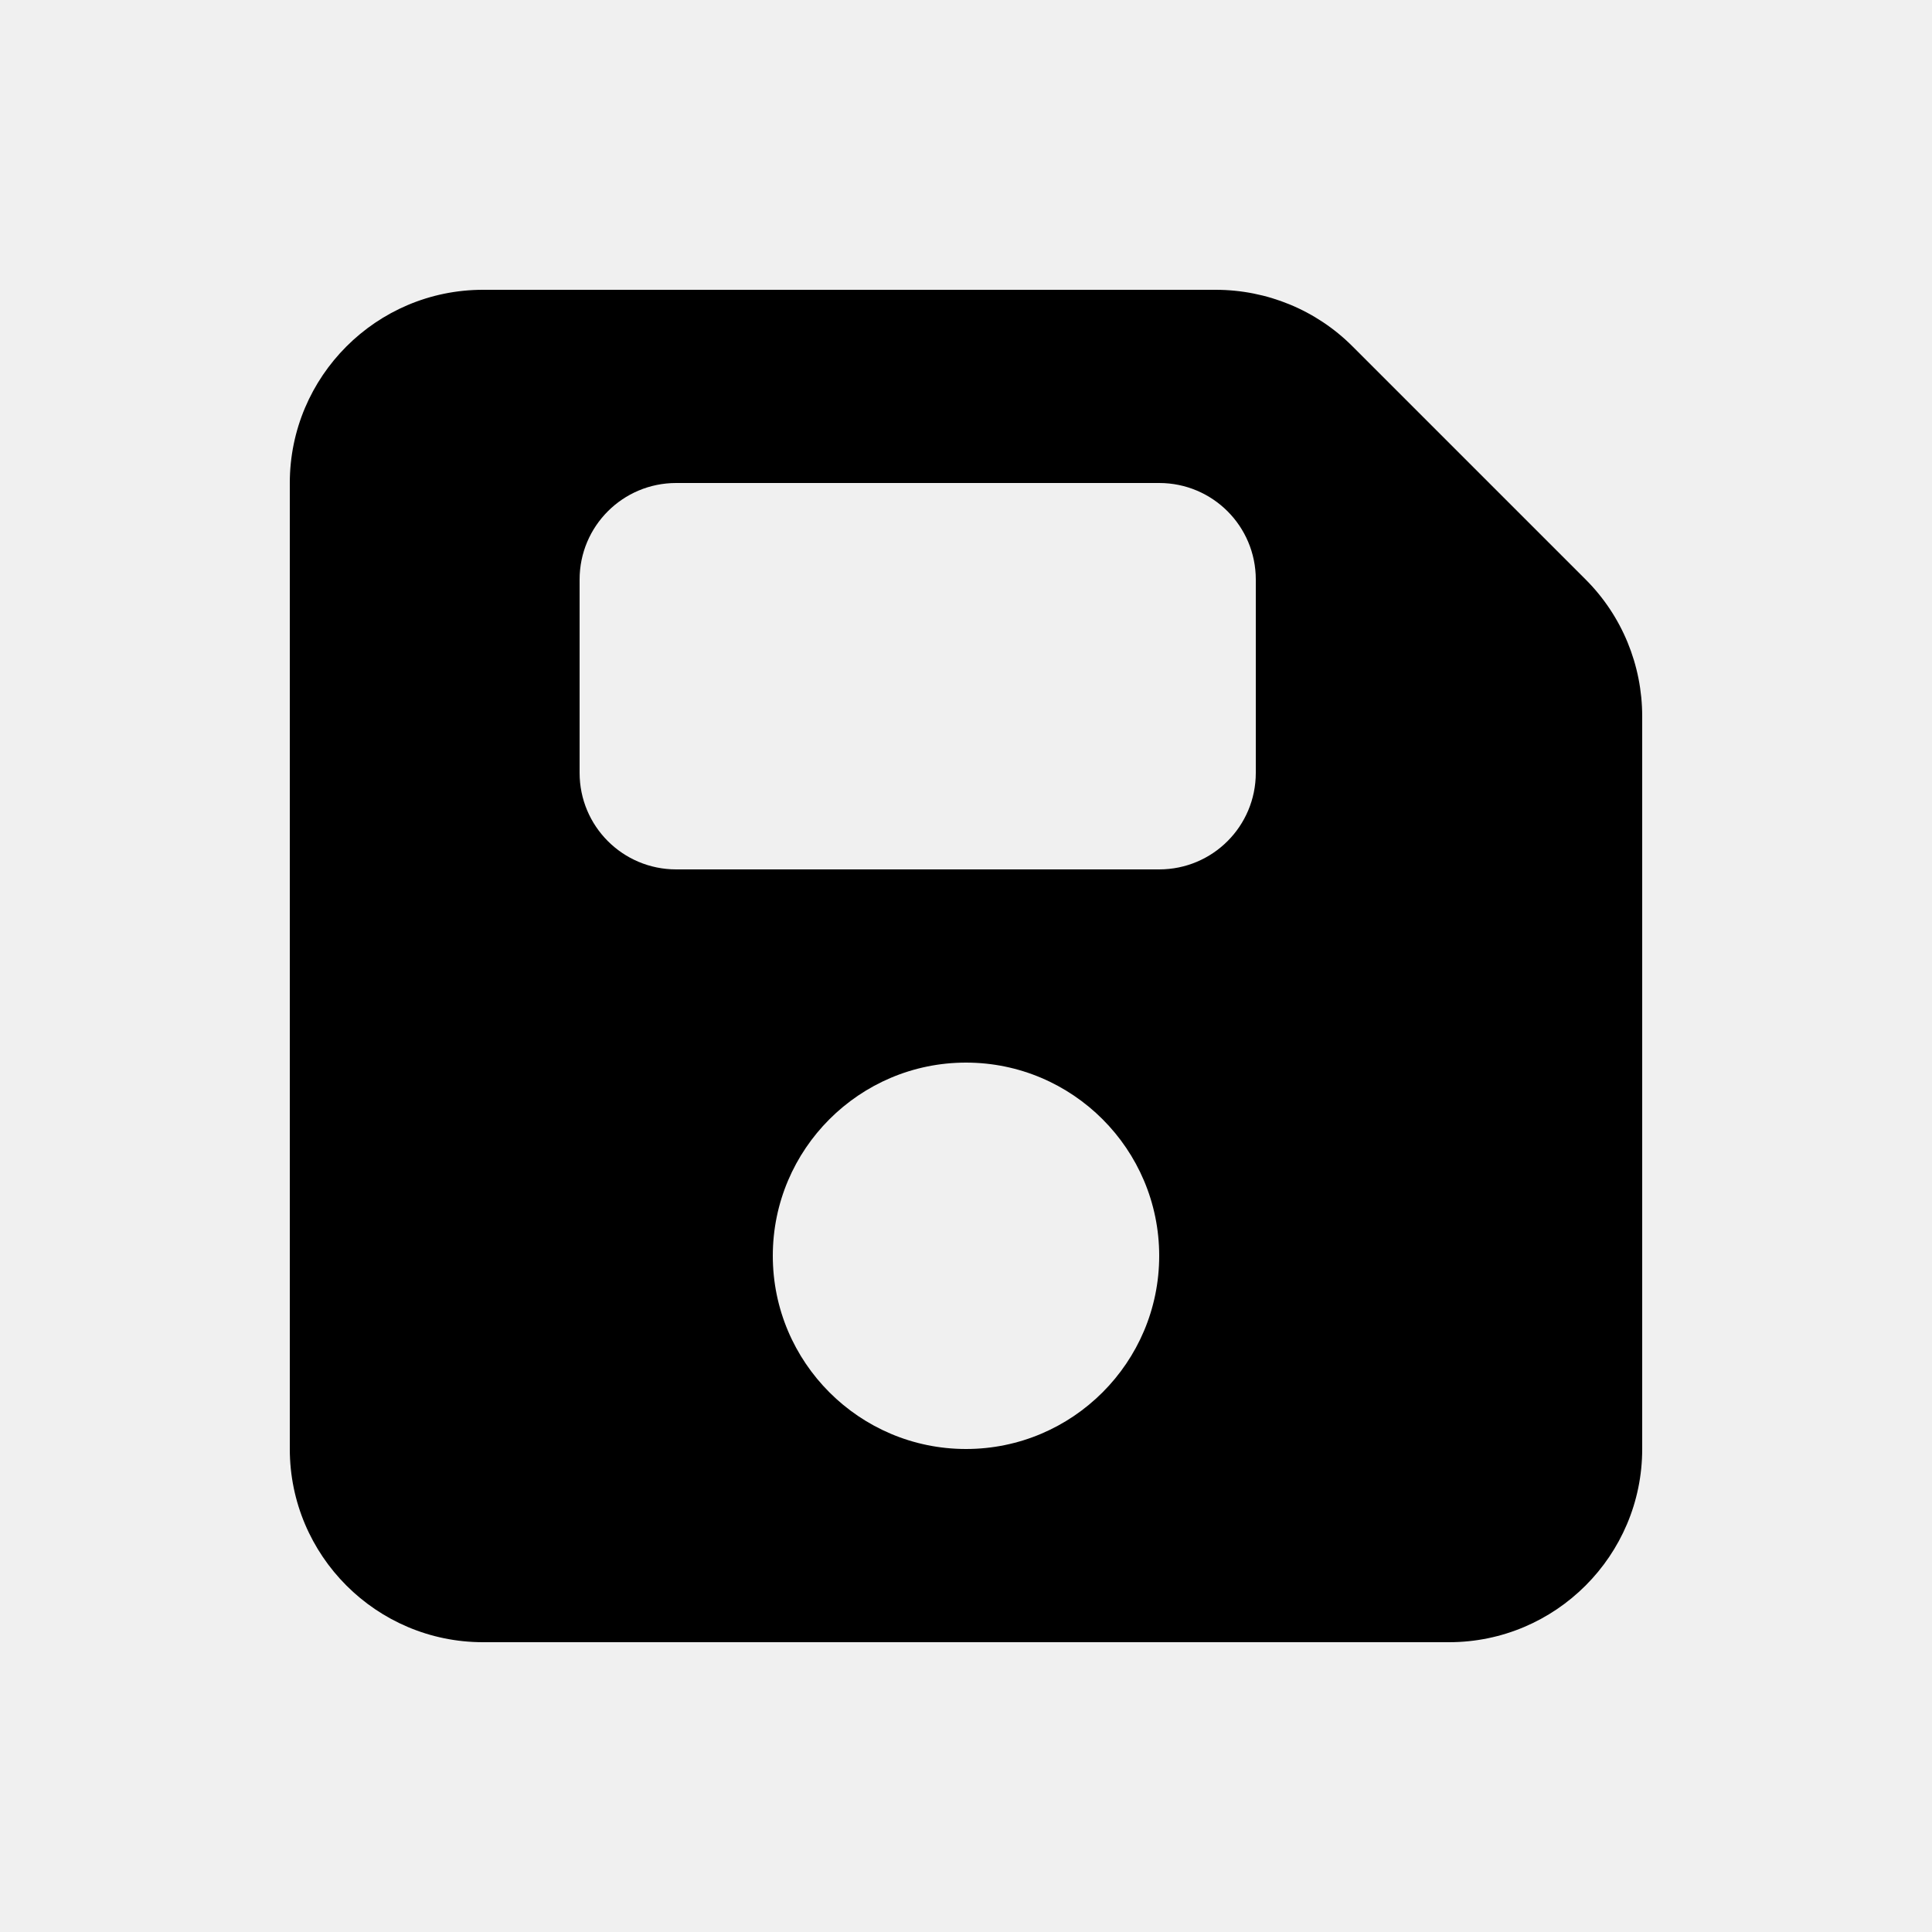
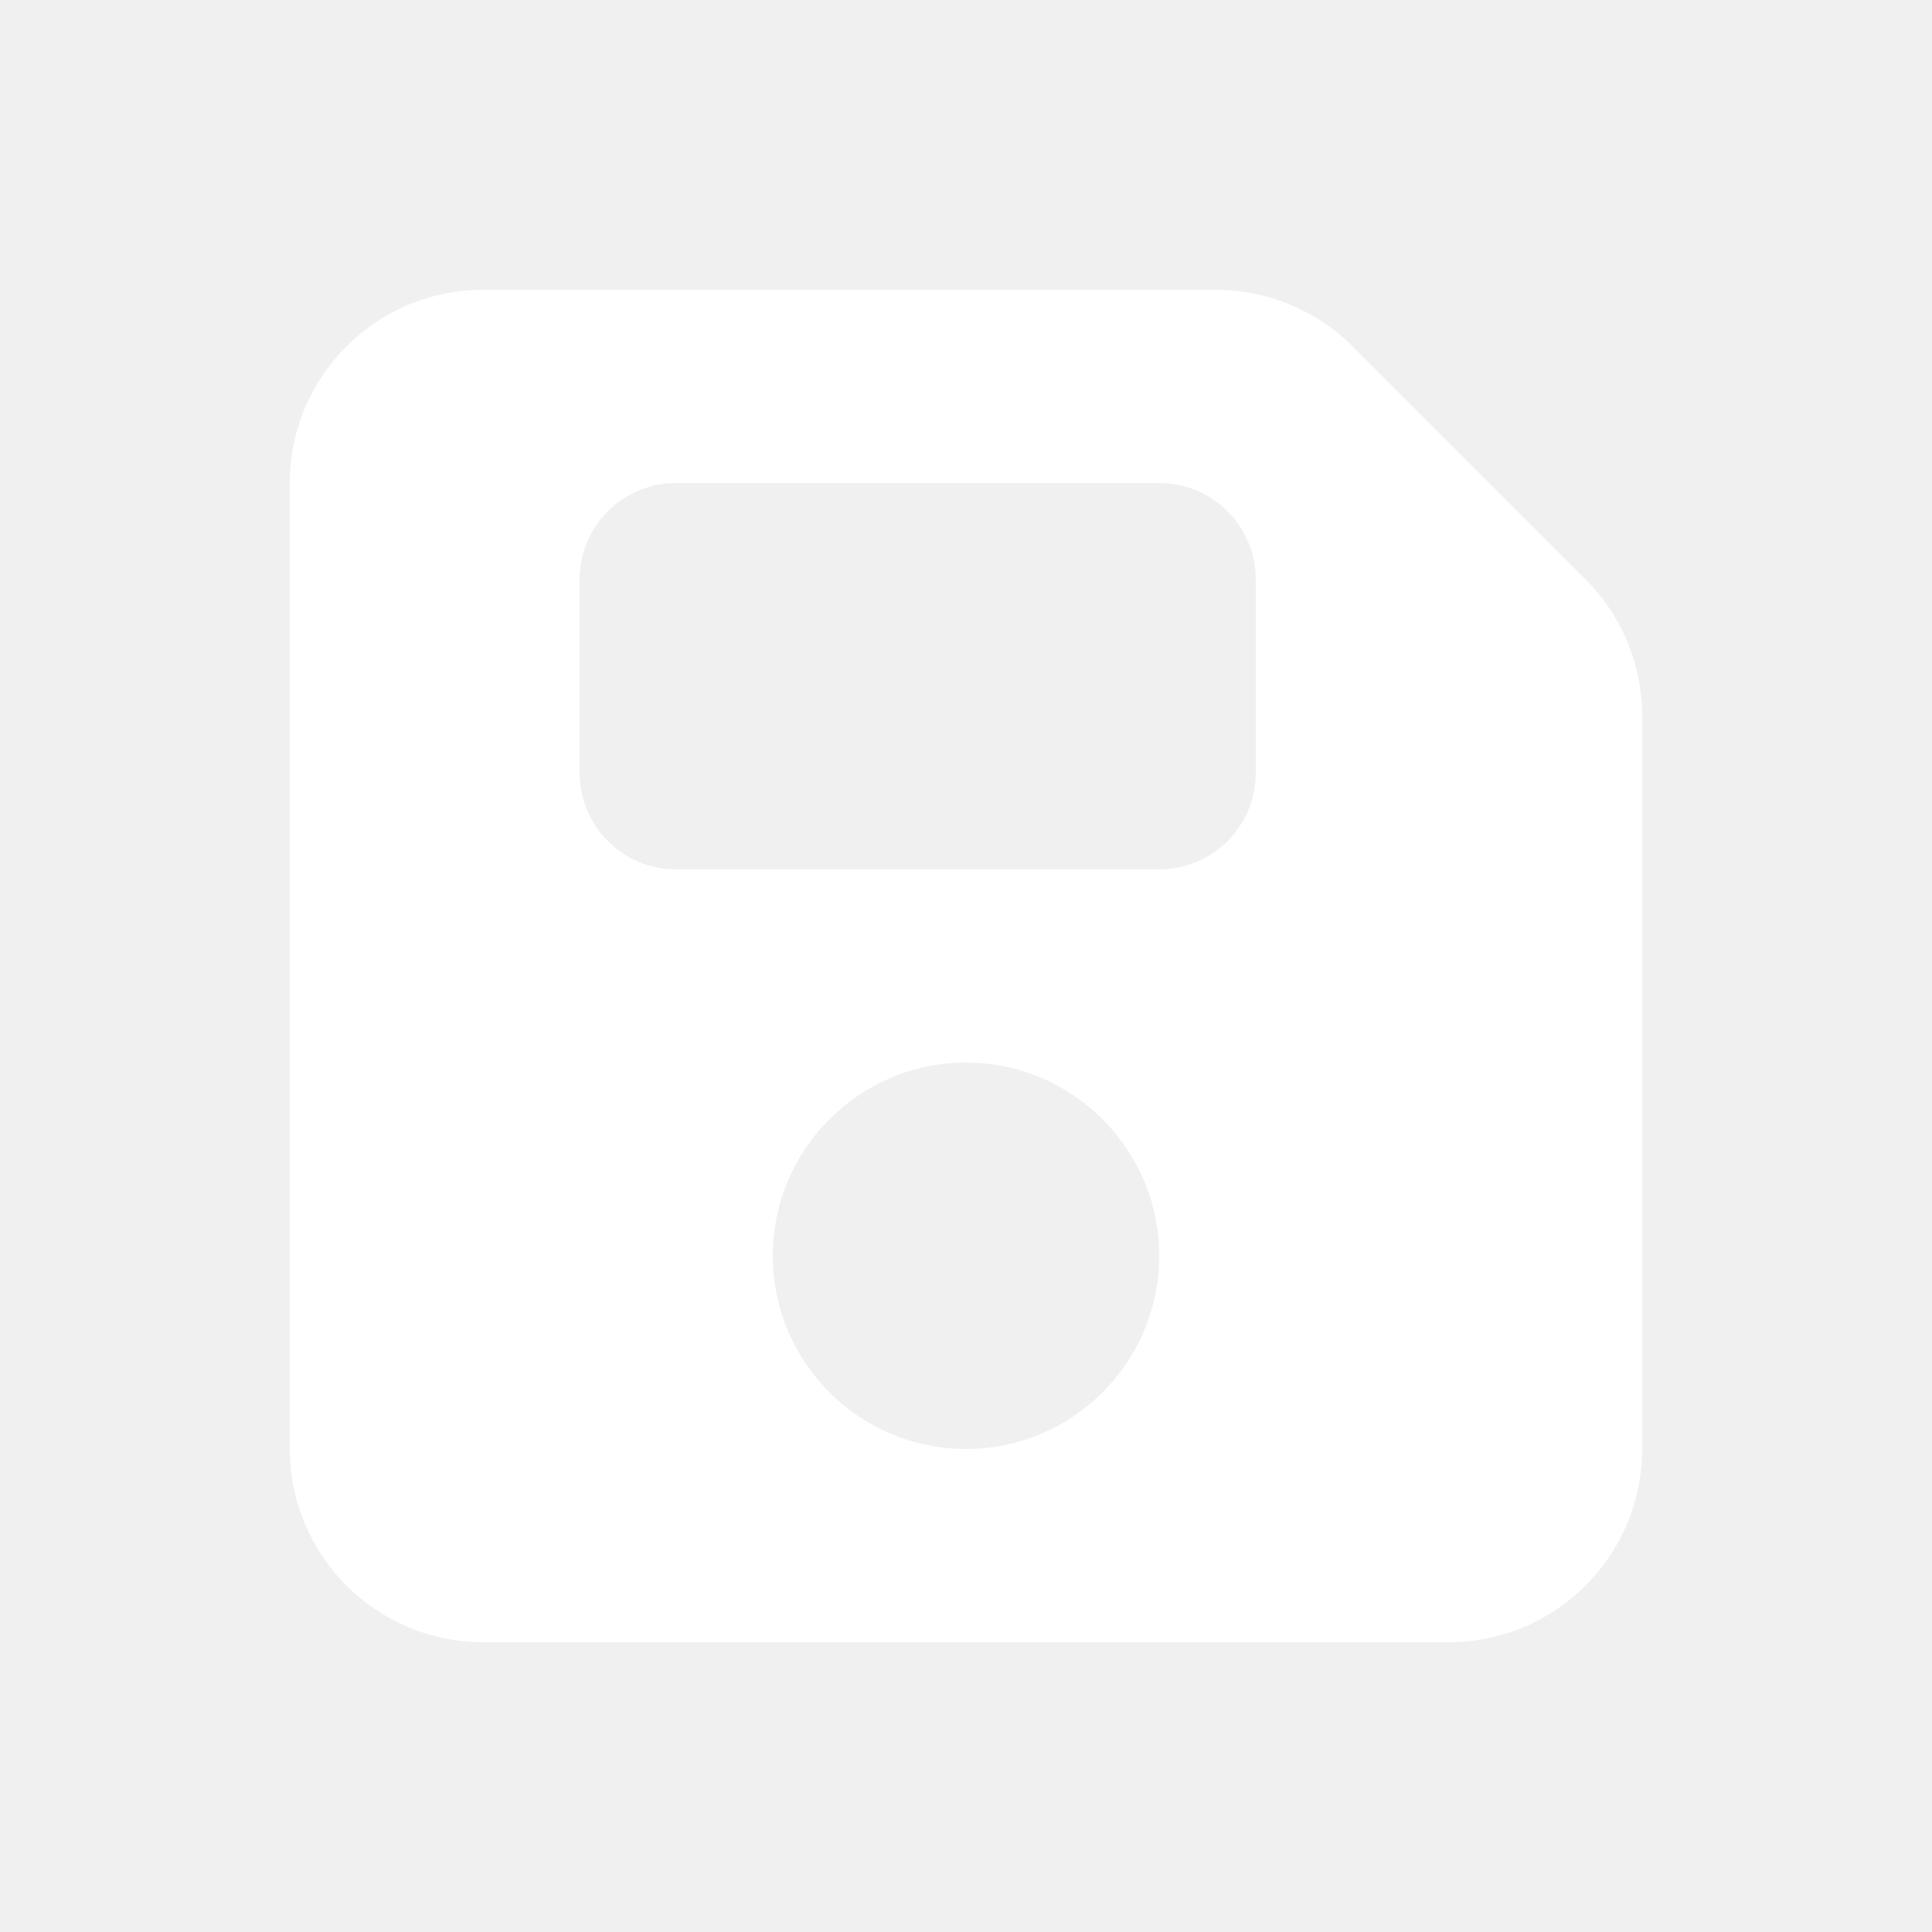
<svg xmlns="http://www.w3.org/2000/svg" viewBox="0 0 640 640">
-   <path d="M160 96C124.7 96 96 124.7 96 160L96 480C96 515.3 124.7 544 160 544L480 544C515.3 544 544 515.3 544 480L544 237.3C544 220.3 537.3 204 525.3 192L448 114.7C436 102.7 419.7 96 402.7 96L160 96zM192 192C192 174.3 206.3 160 224 160L384 160C401.7 160 416 174.3 416 192L416 256C416 273.7 401.7 288 384 288L224 288C206.3 288 192 273.7 192 256L192 192zM320 352C355.3 352 384 380.7 384 416C384 451.3 355.3 480 320 480C284.7 480 256 451.3 256 416C256 380.7 284.7 352 320 352z" />
+   <path d="M160 96C124.7 96 96 124.7 96 160L96 480C96 515.3 124.7 544 160 544L480 544C515.3 544 544 515.3 544 480L544 237.3C544 220.3 537.3 204 525.3 192L448 114.7C436 102.7 419.7 96 402.7 96L160 96zM192 192C192 174.3 206.3 160 224 160L384 160C401.7 160 416 174.3 416 192L416 256C416 273.7 401.7 288 384 288L224 288C206.3 288 192 273.7 192 256L192 192zM320 352C355.3 352 384 380.7 384 416C384 451.3 355.3 480 320 480C284.7 480 256 451.3 256 416C256 380.7 284.7 352 320 352z" fill="#ffffff" />
</svg>
